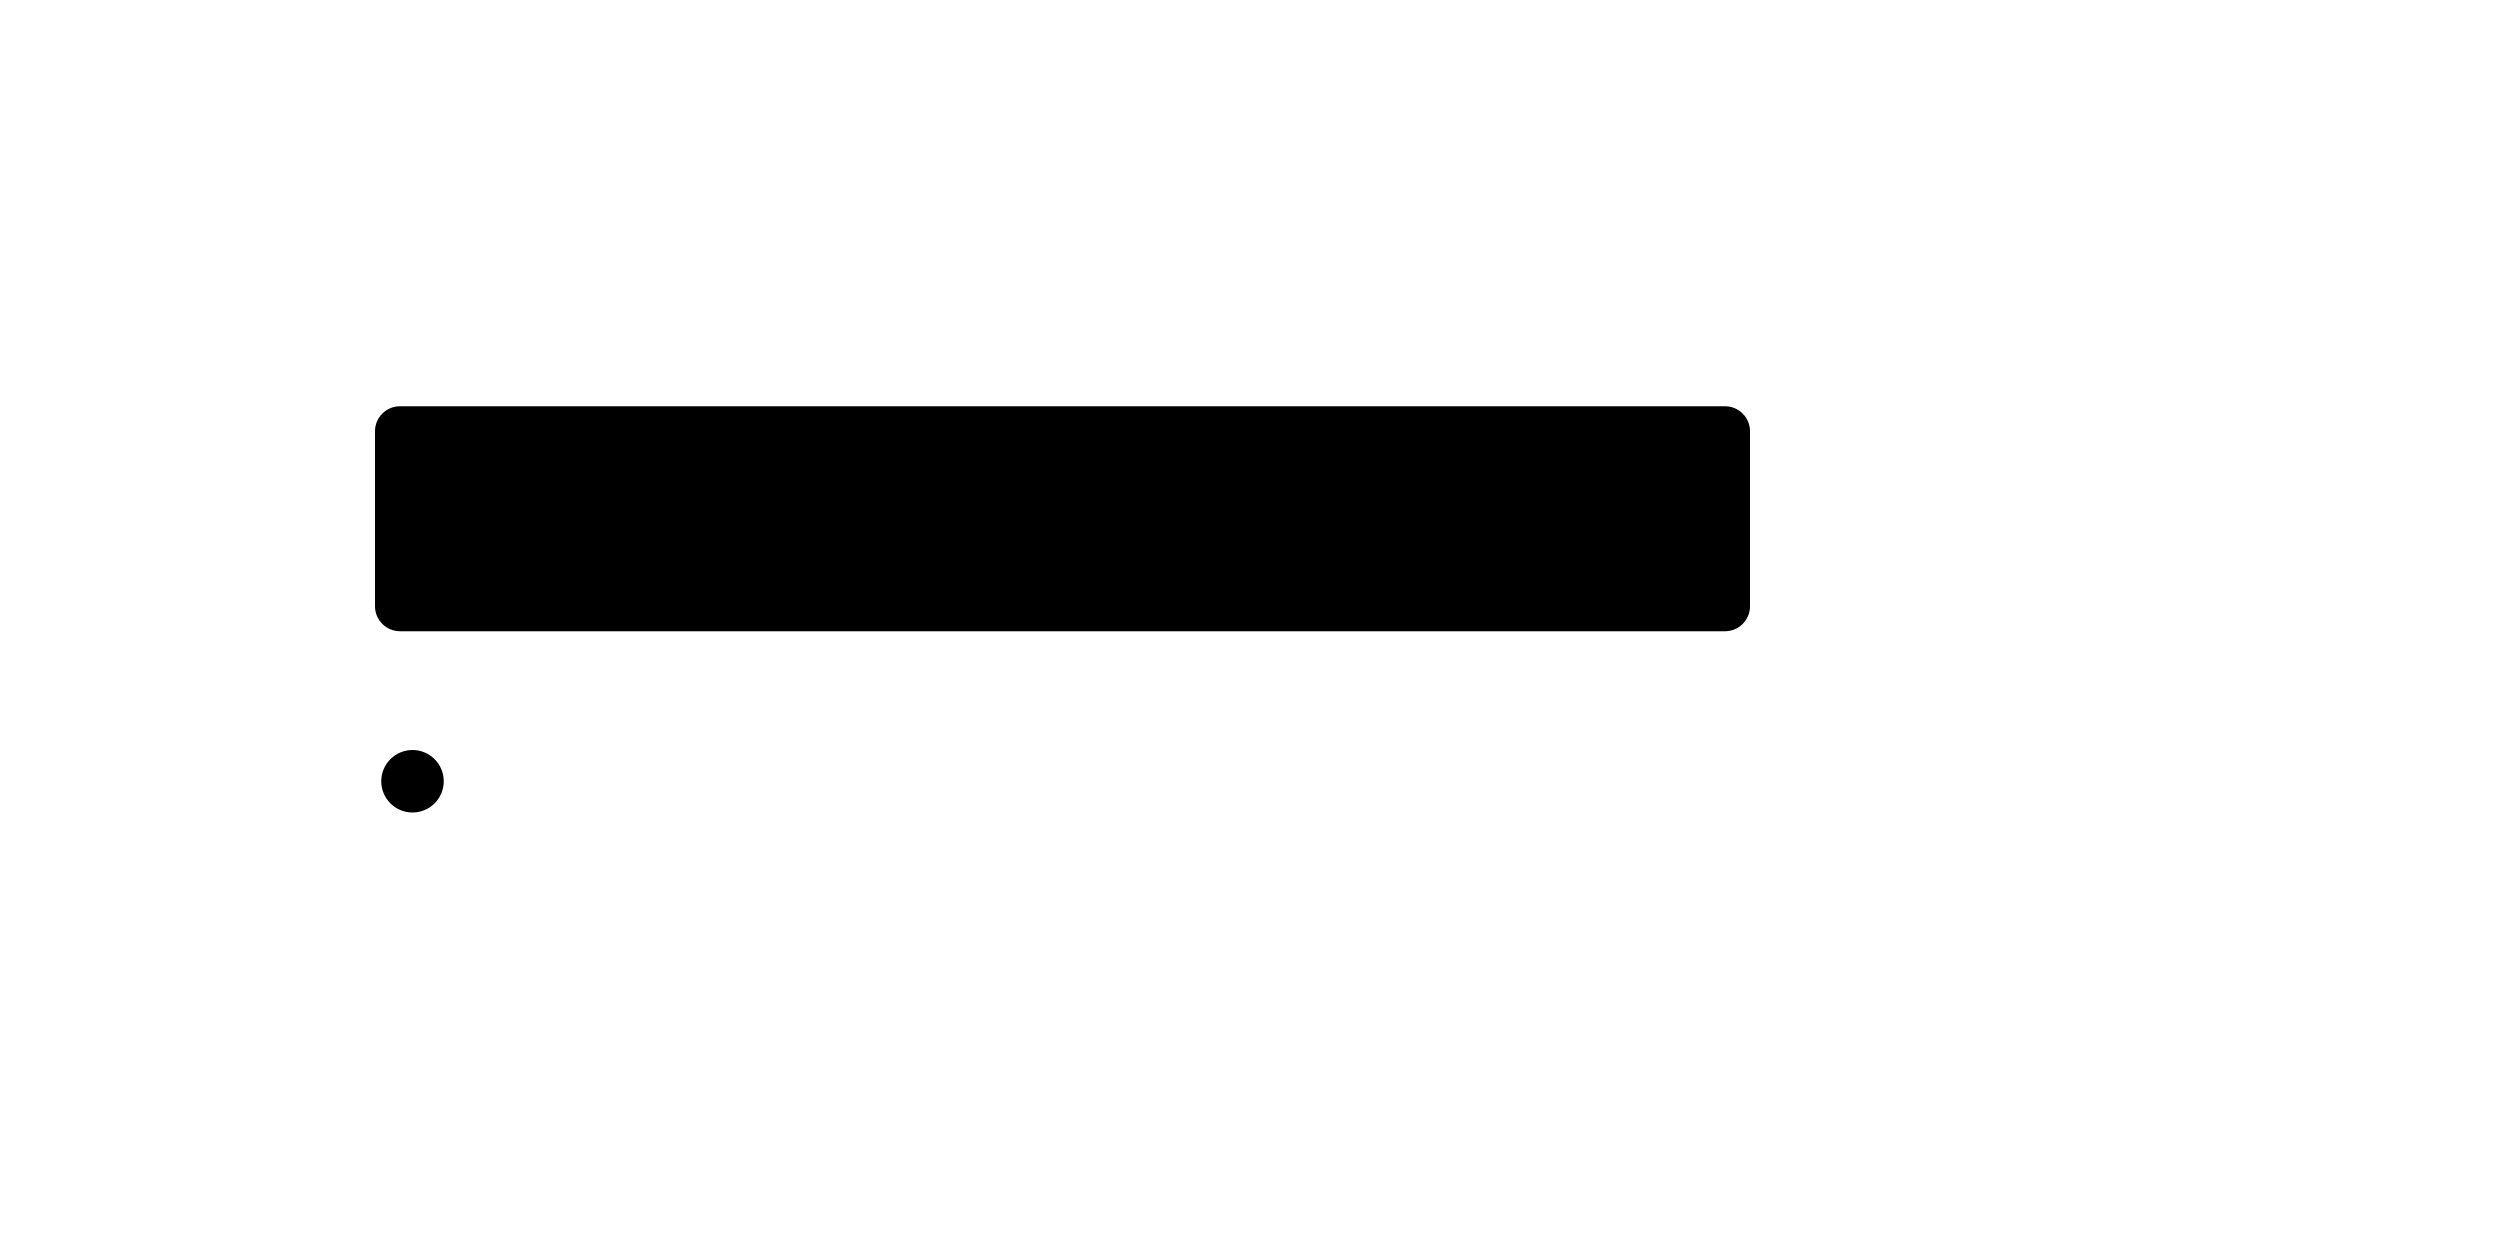
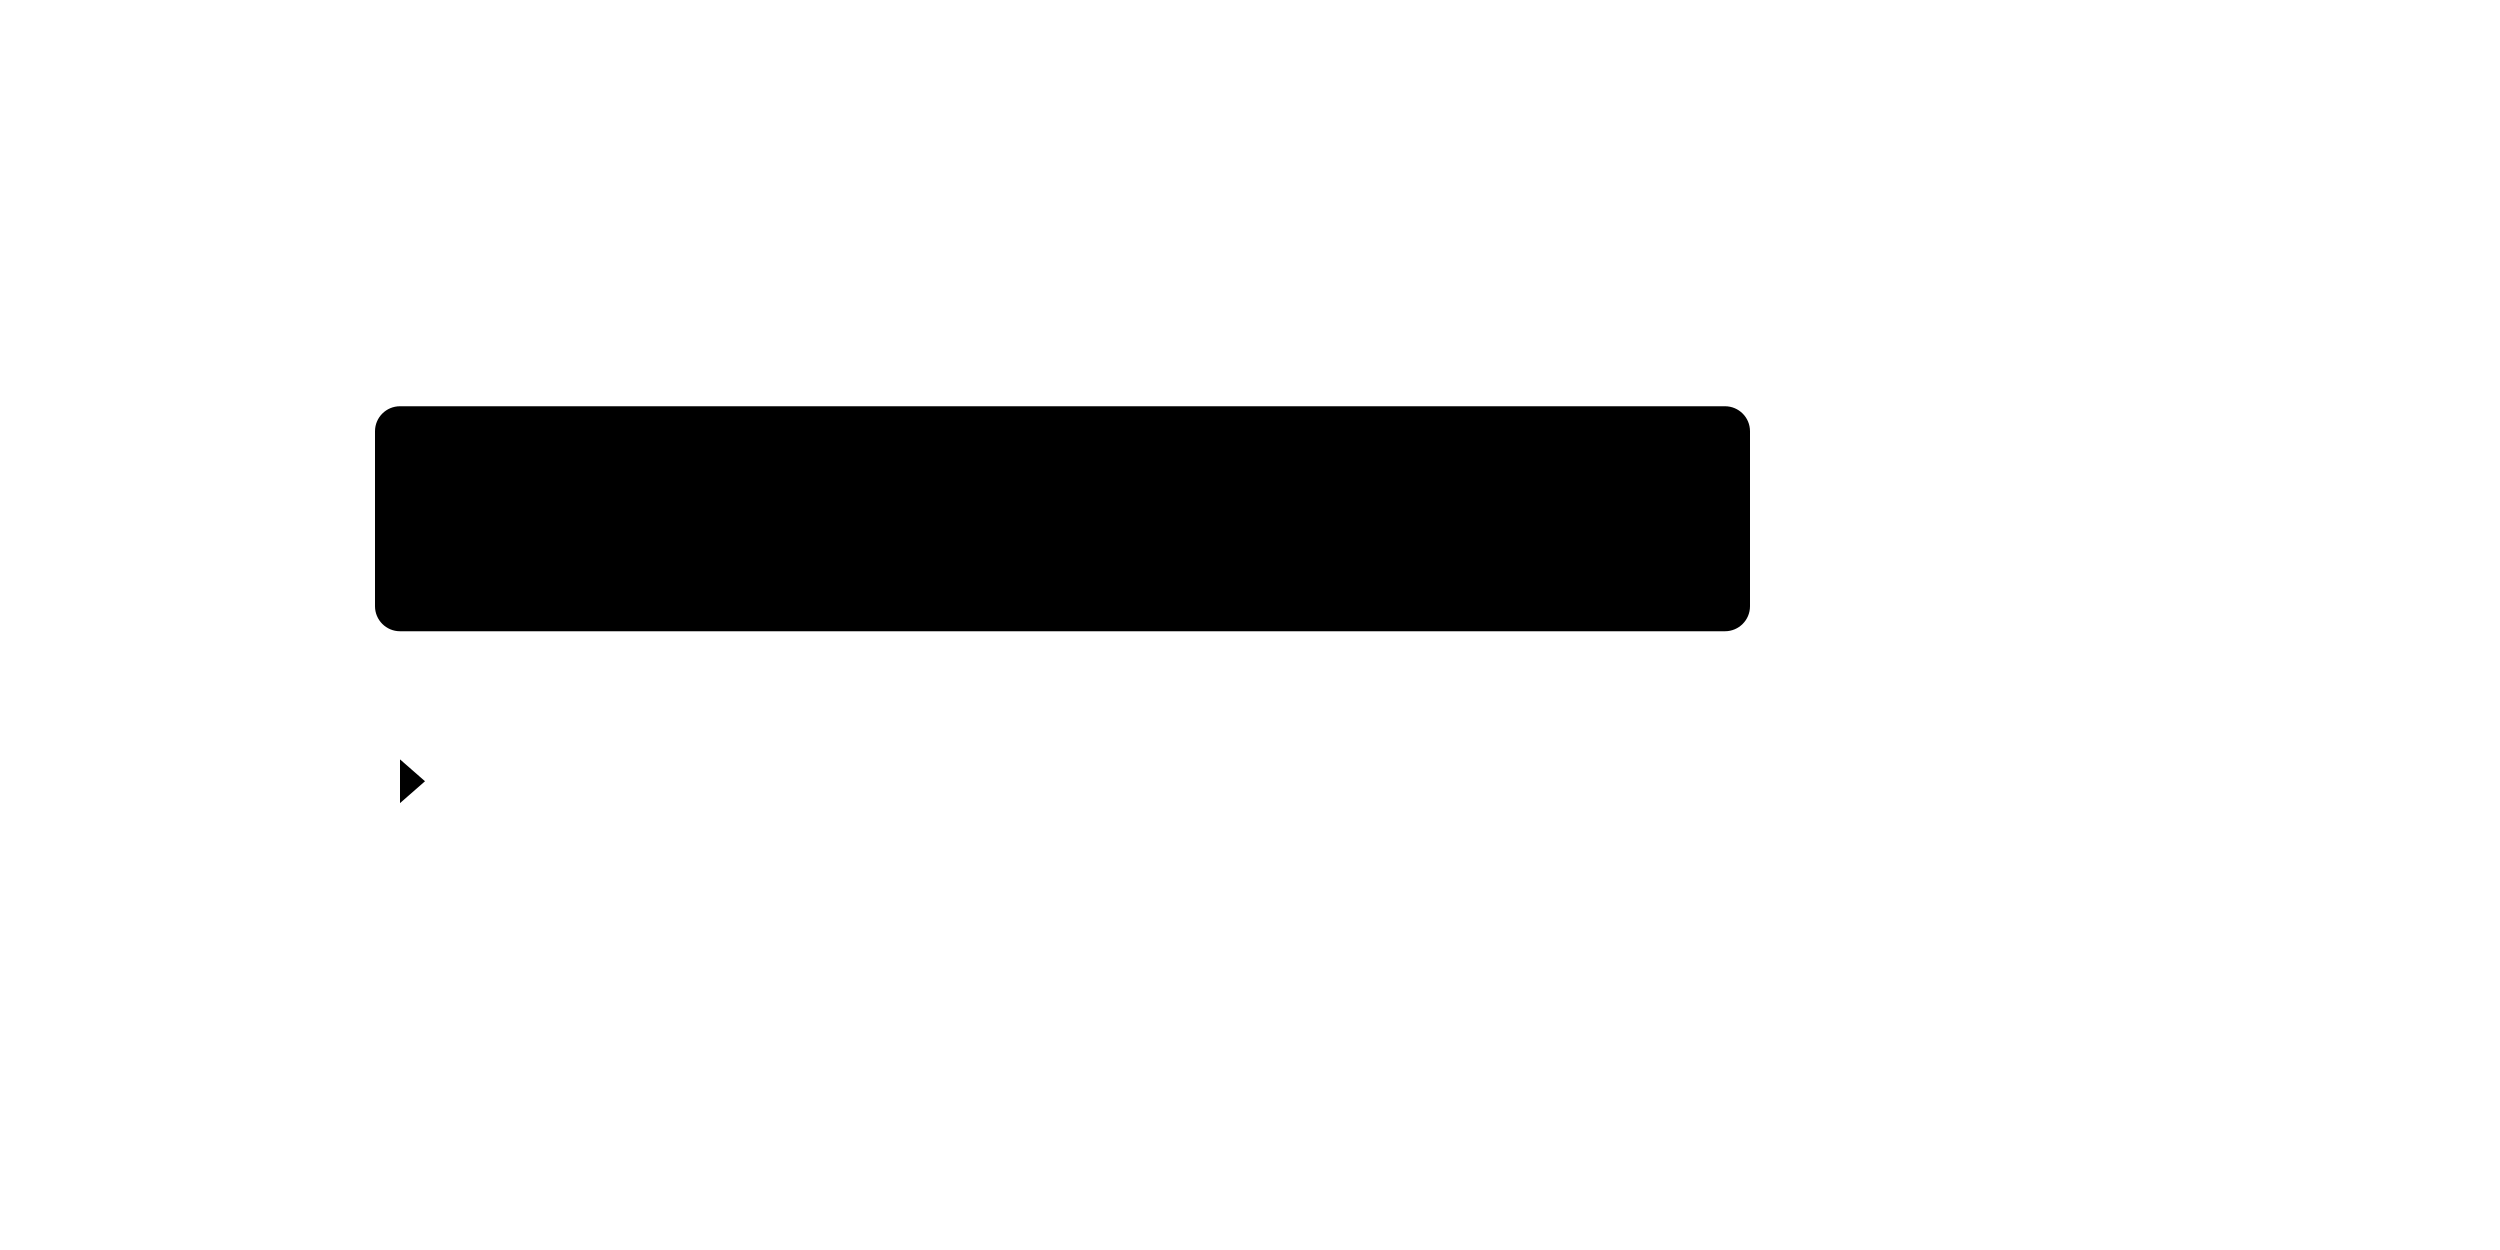
<svg xmlns="http://www.w3.org/2000/svg" viewBox="0 0 400 200">
  <line class="text-line" x1="60" y1="50" x2="160" y2="50" />
  <rect class="interactive" x="60" y="65" width="220" height="36" rx="4" />
-   <circle class="region" cx="66" cy="125" r="5" />
+   <polyline class="interactive" points="64,121.5 68,125 64,128.5" stroke-linecap="round" stroke-linejoin="round" />
  <line class="text-line" x1="78" y1="125" x2="218" y2="125" stroke-width="1" opacity="0.7" />
</svg>
